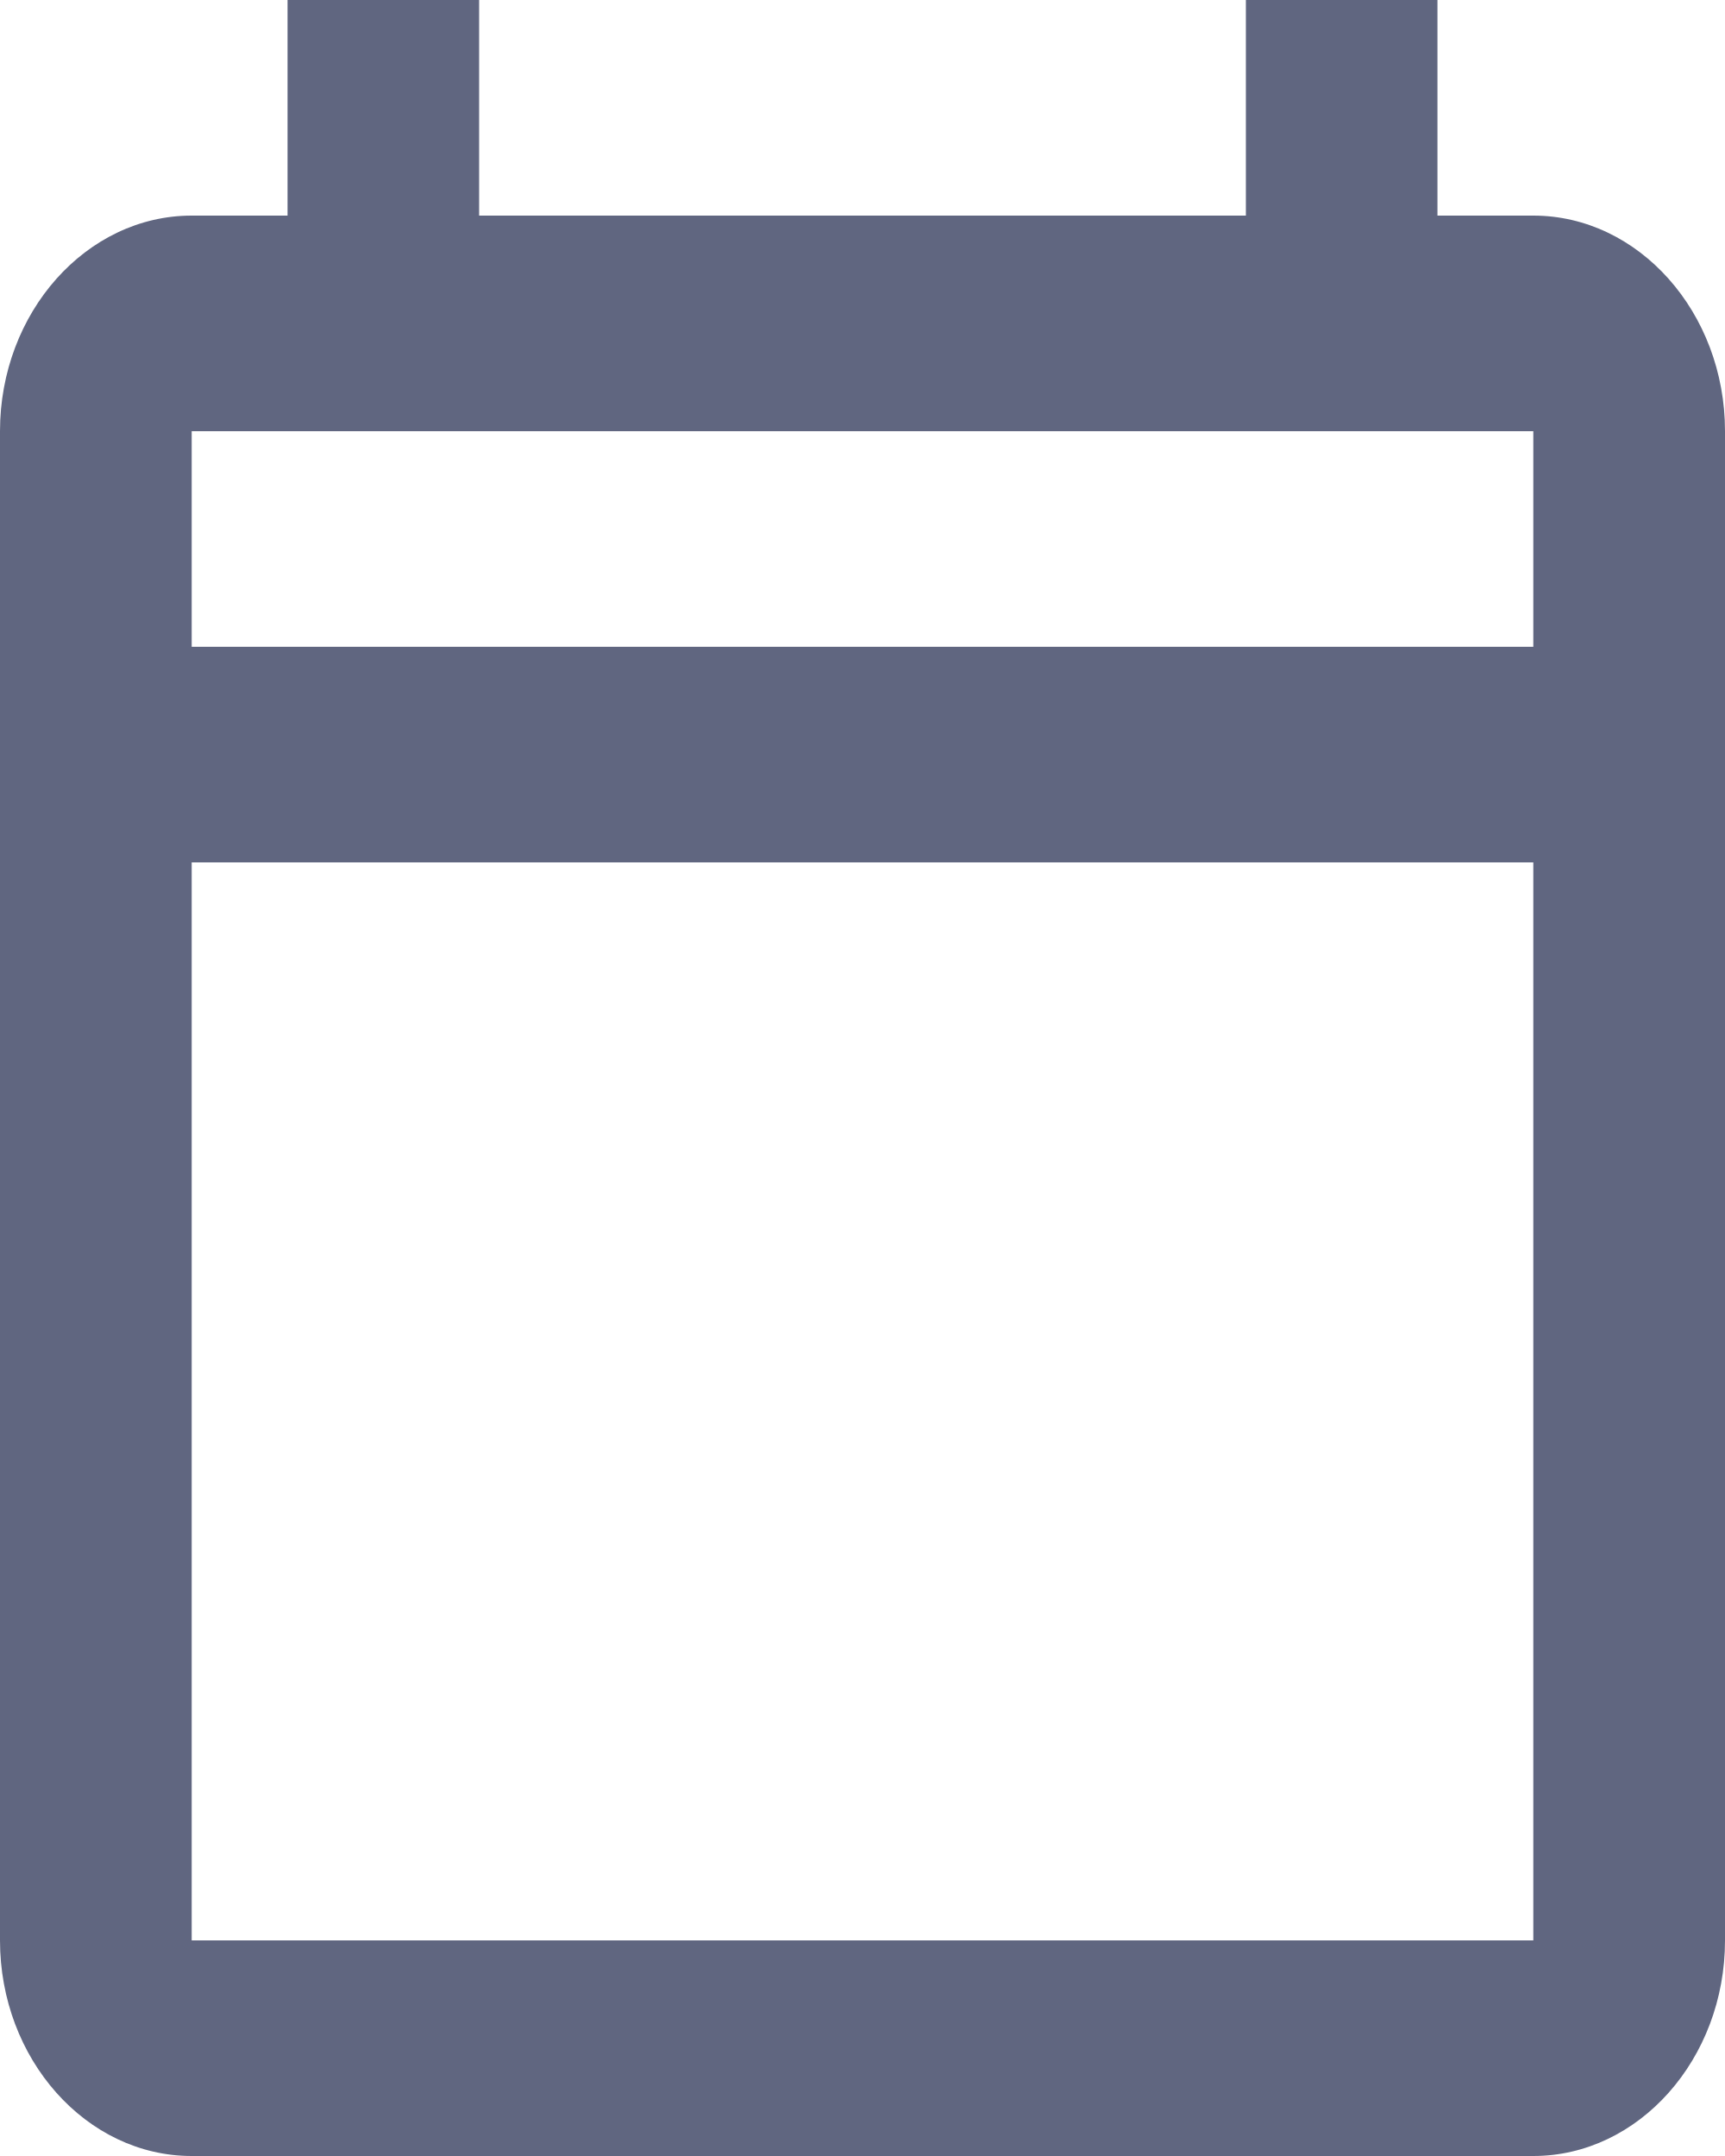
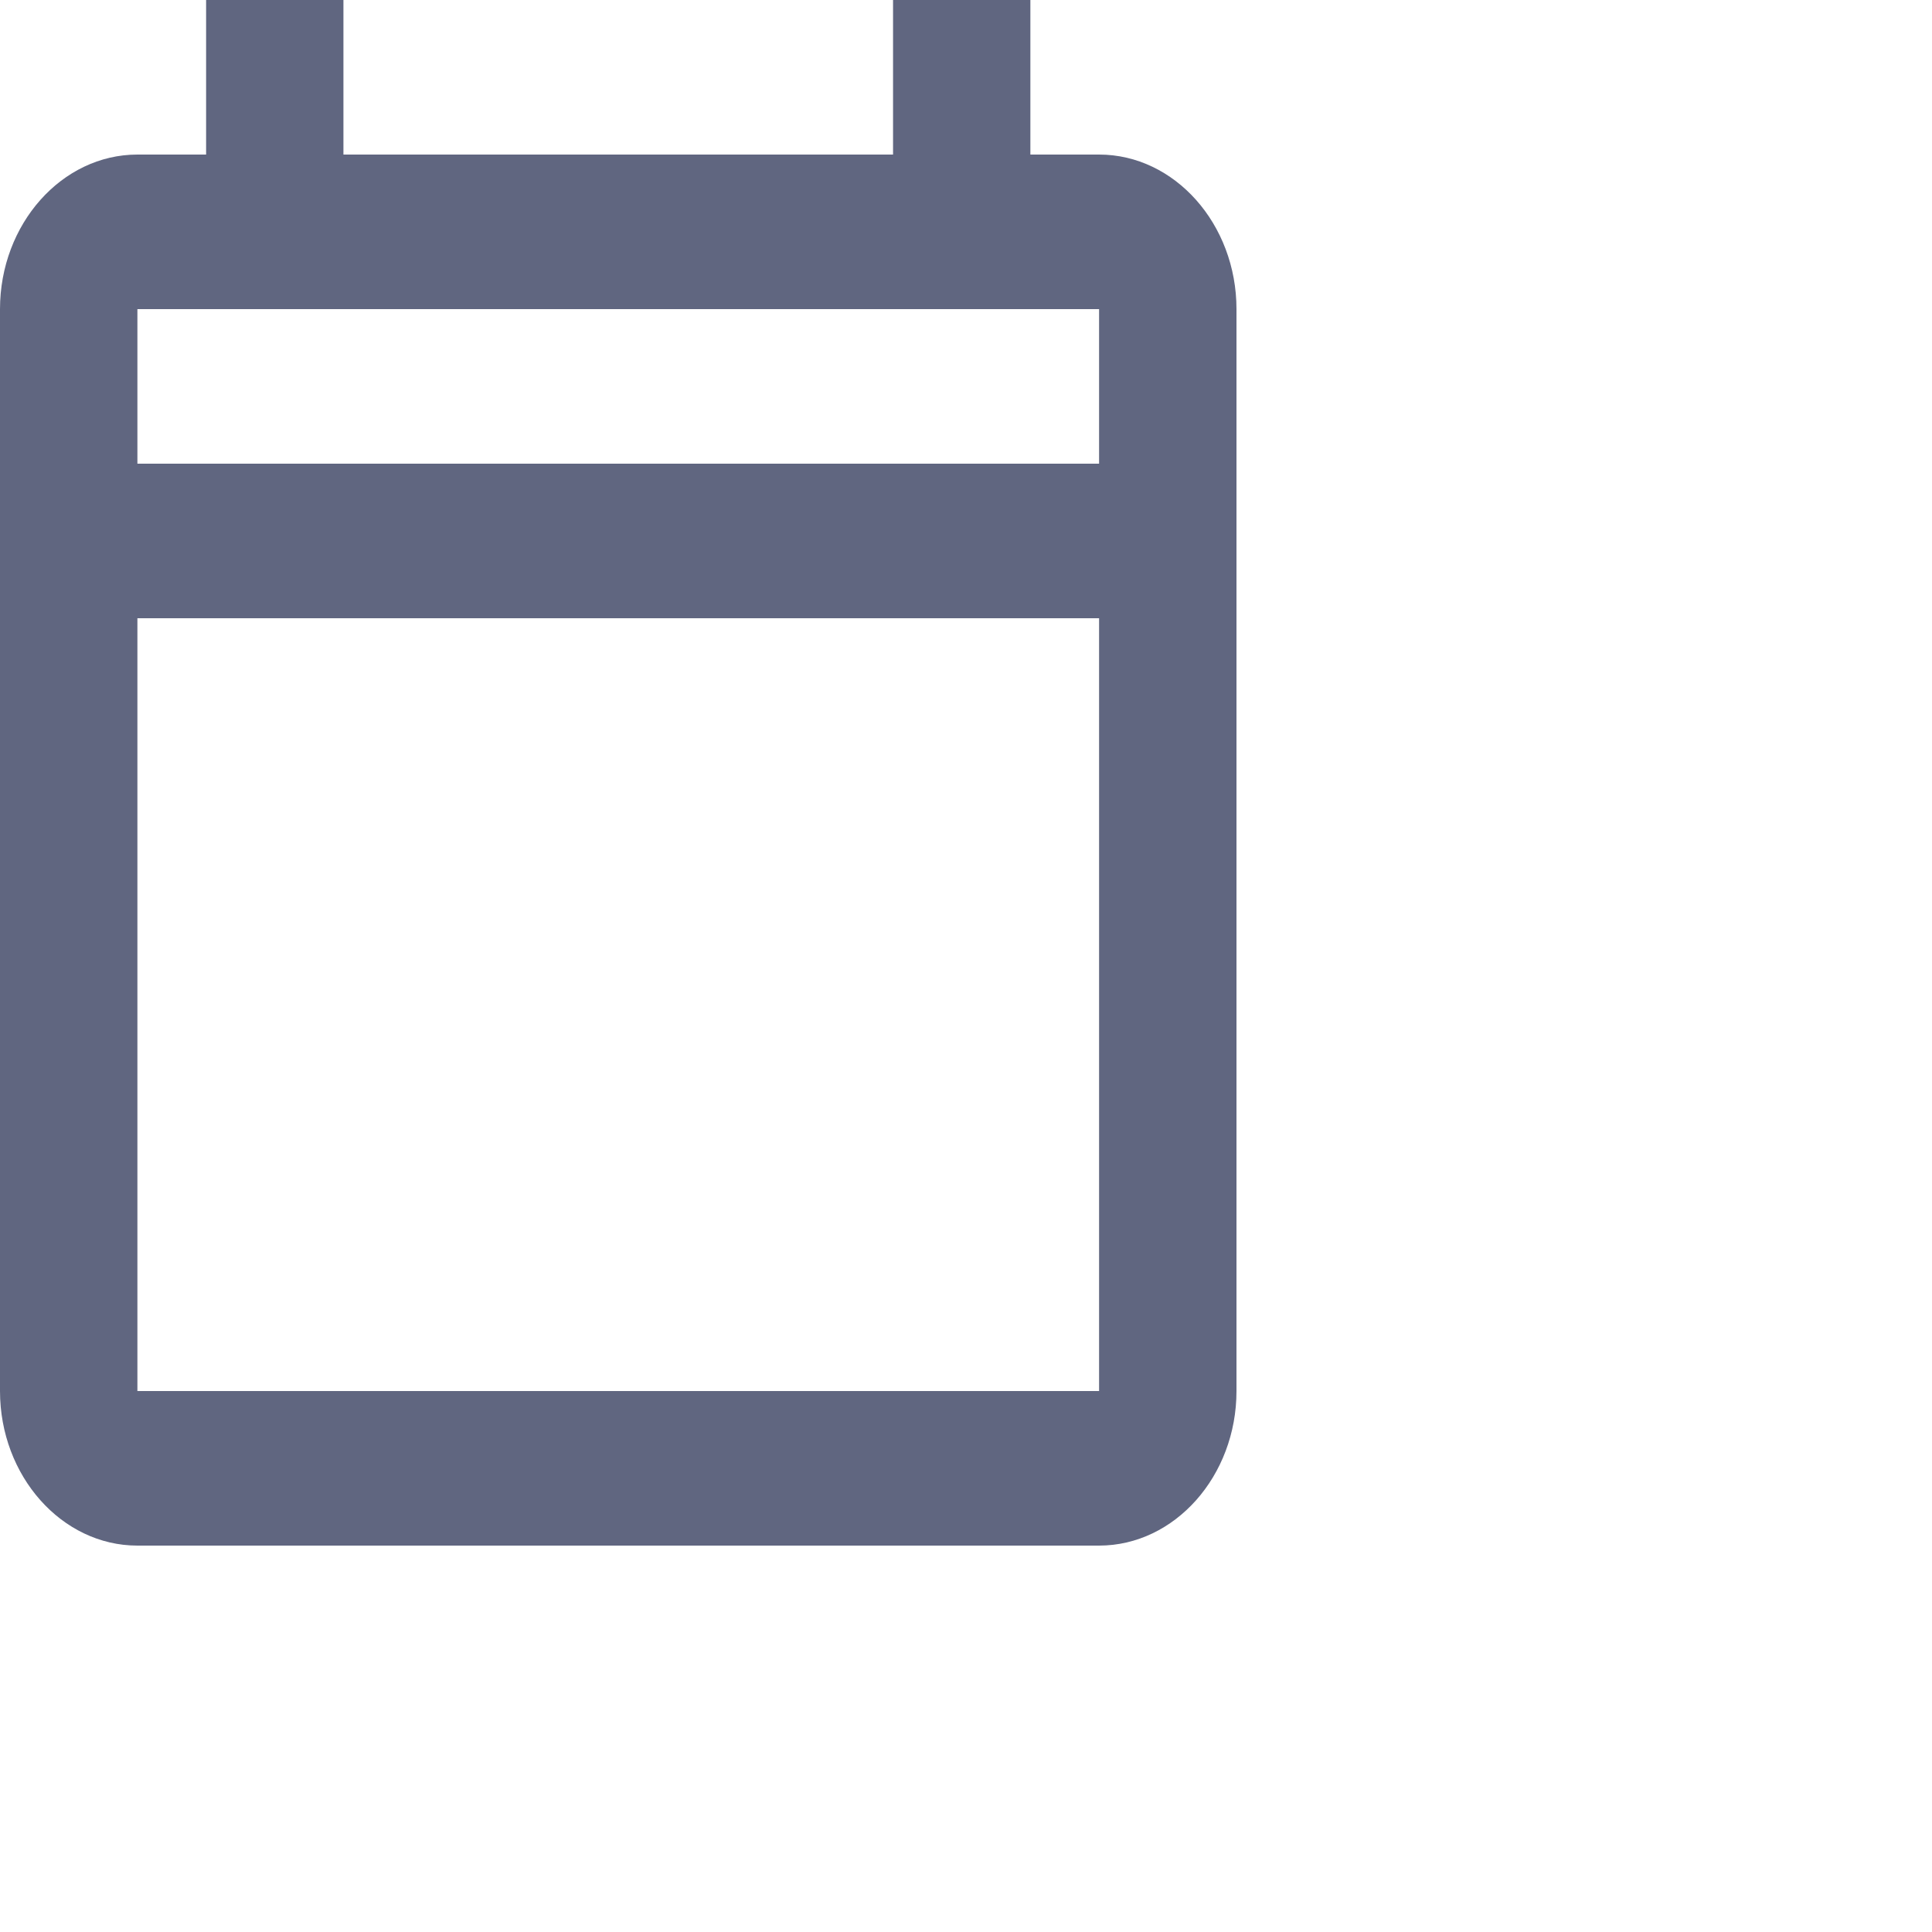
- <svg xmlns="http://www.w3.org/2000/svg" width="16" height="20" viewBox="0 0 16 20" fill="none">
+ <svg xmlns="http://www.w3.org/2000/svg" width="25" height="25" viewBox="0 0 25 25" fill="none">
  <path d="M2.667 0V2H1.778C0.8 2 0 2.9 0 4V18C0 19.1 0.8 20 1.778 20H14.222C15.2 20 16 19.1 16 18V4C16 2.9 15.2 2 14.222 2H13.333V0H11.556V2H4.444V0H2.667ZM1.778 4H2.667H4.444H11.556H13.333H14.222V6H1.778V4ZM1.778 8H14.222V18H1.778V8Z" fill="#606680" />
</svg>
